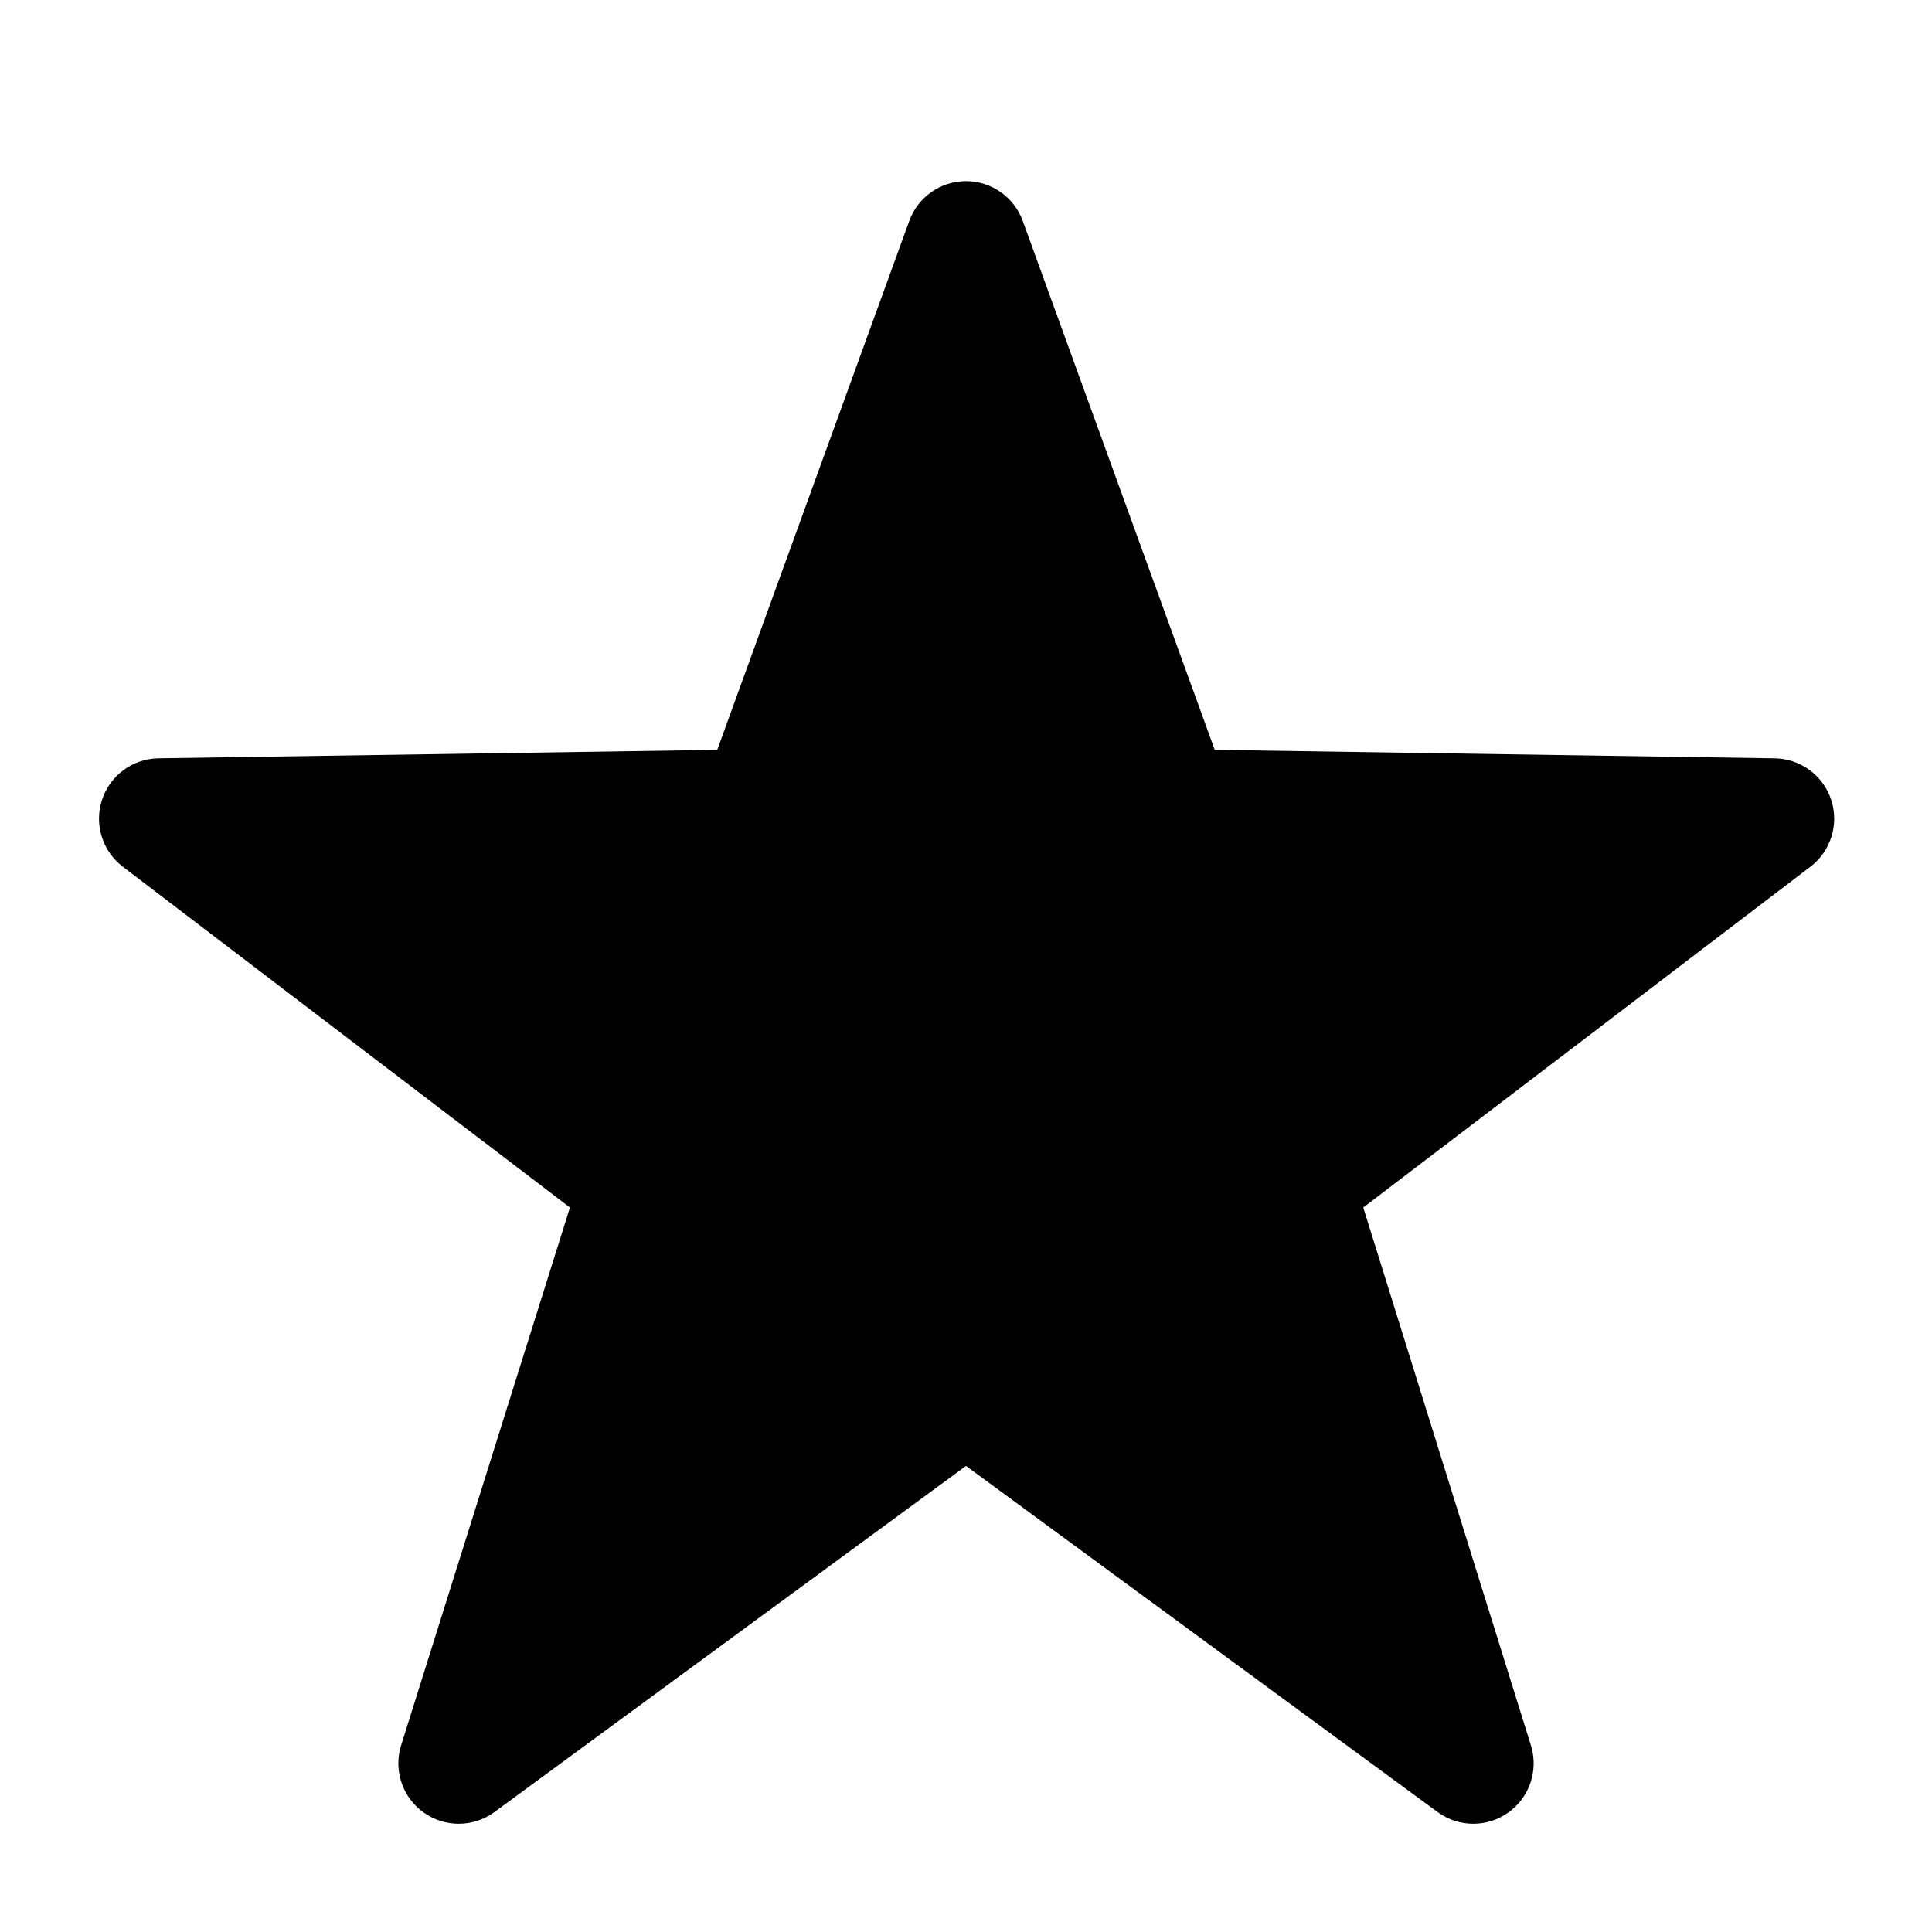
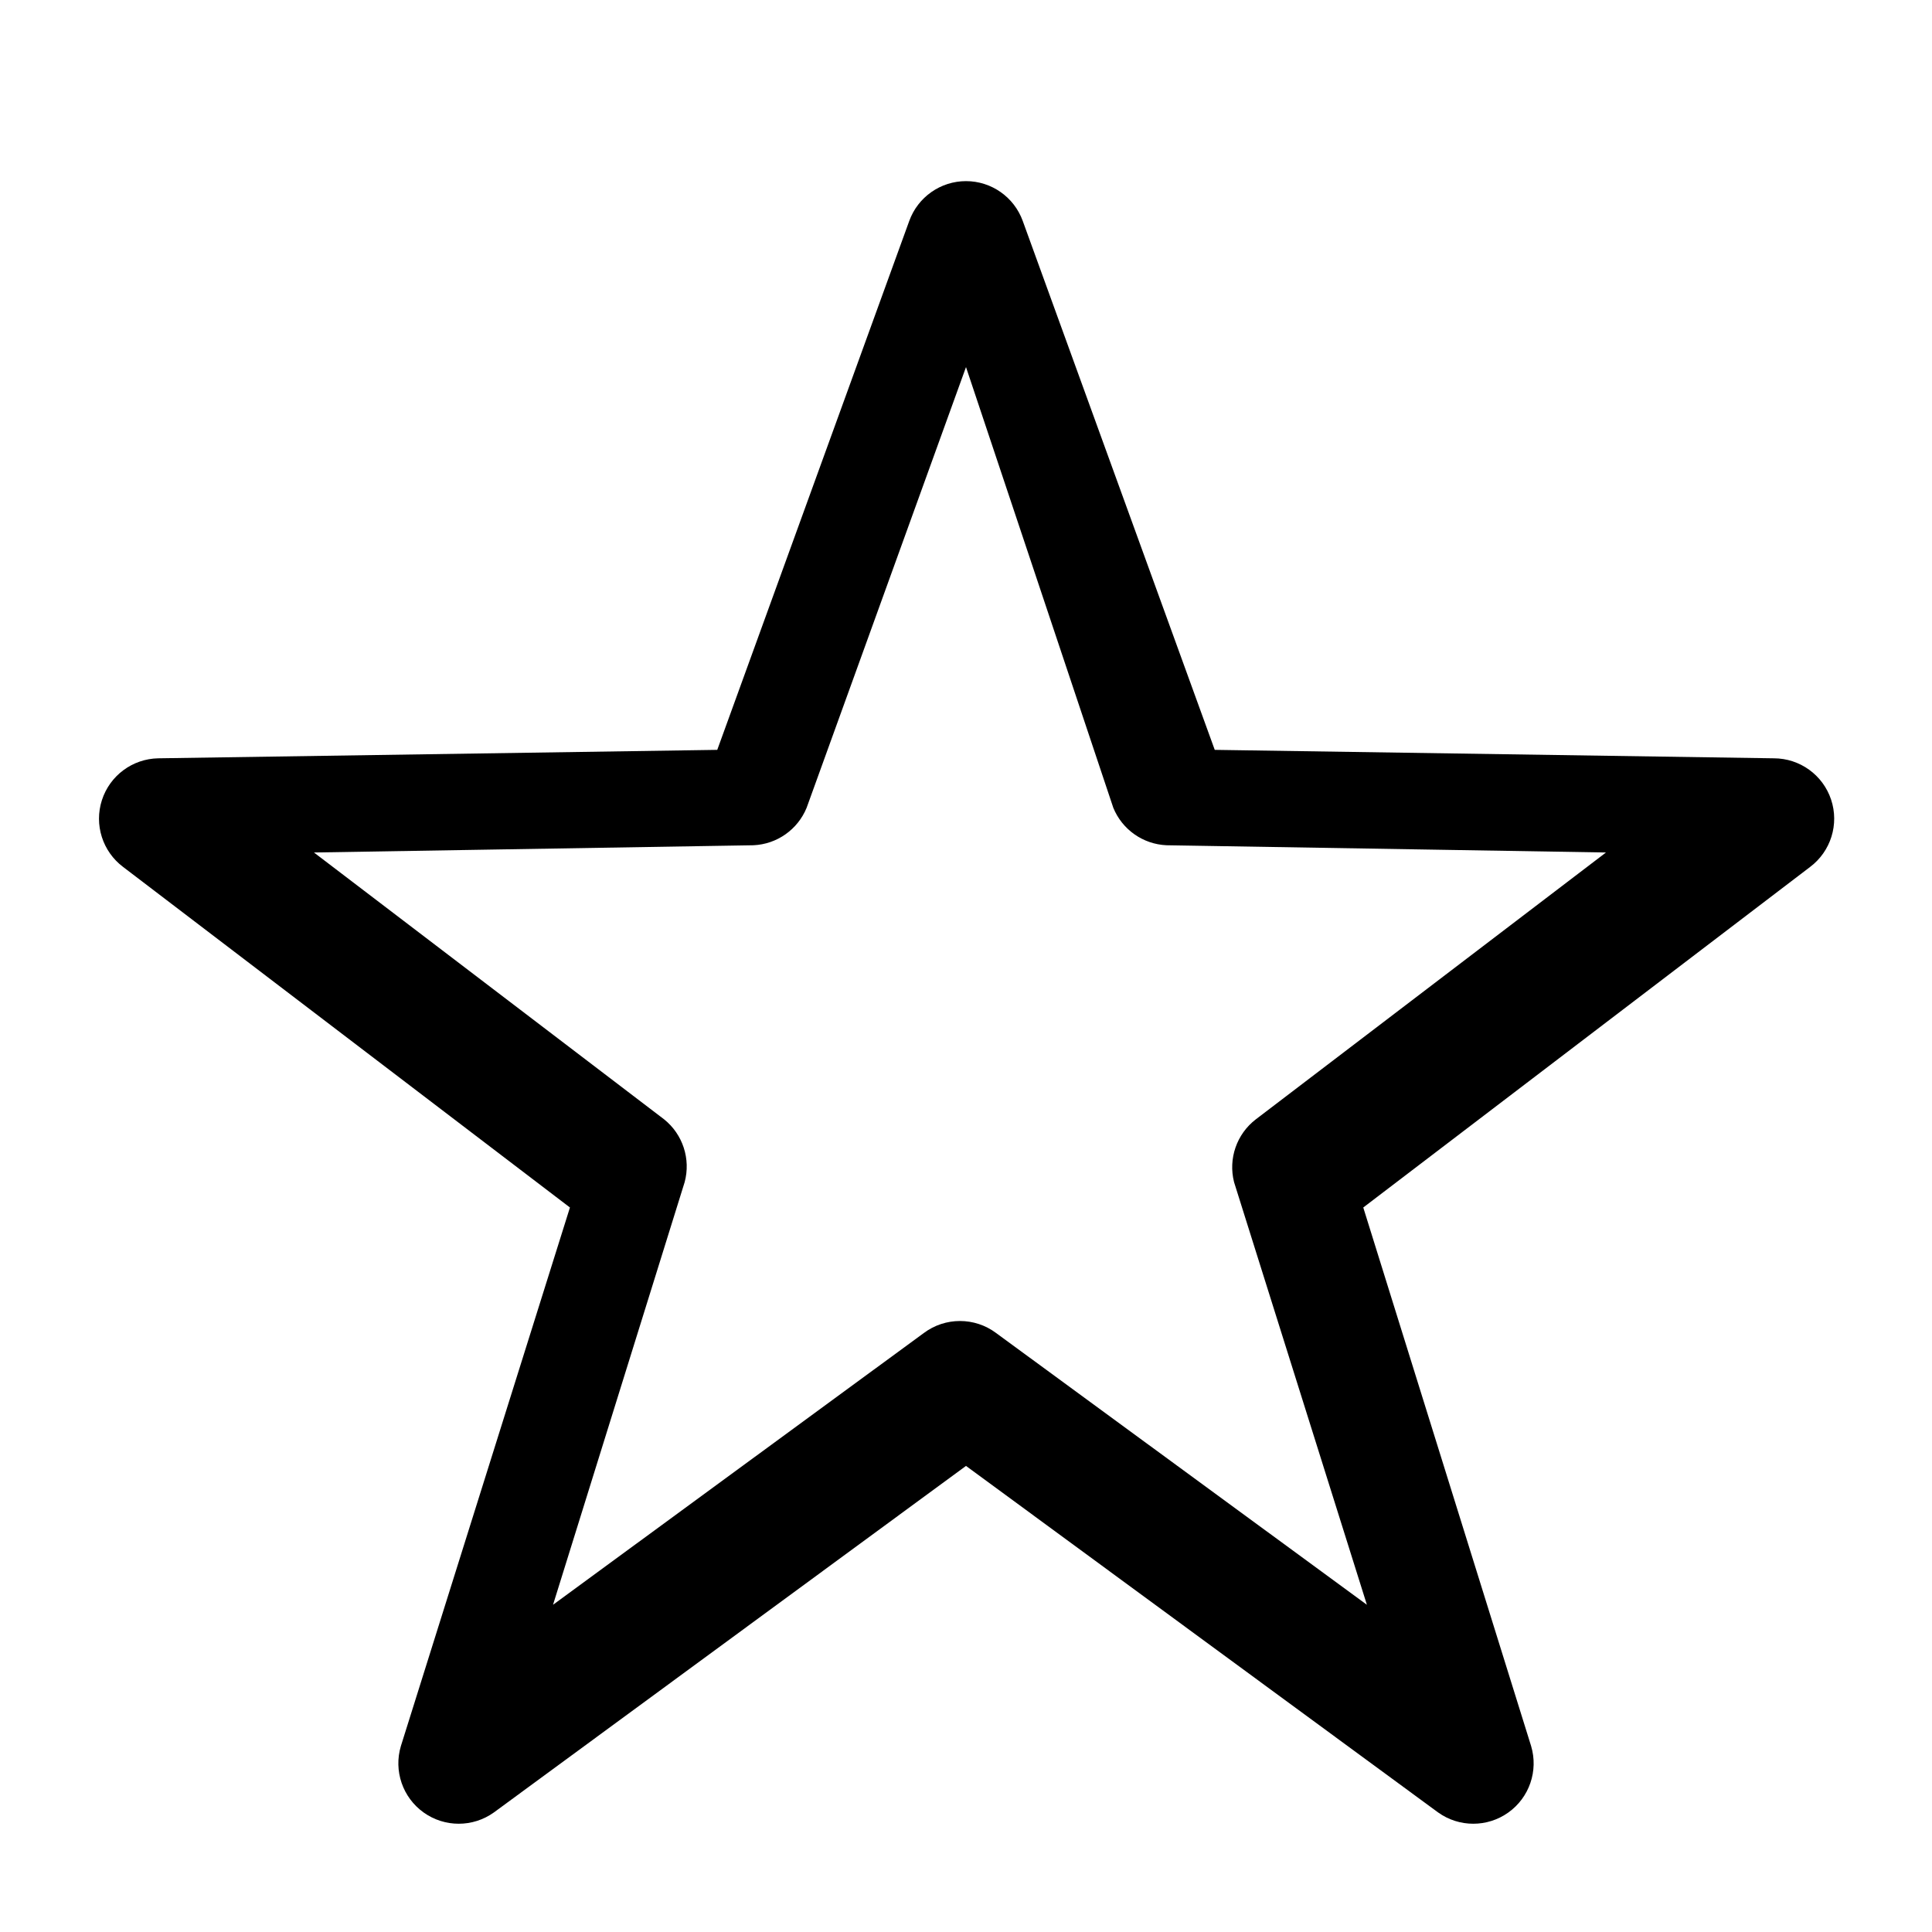
<svg xmlns="http://www.w3.org/2000/svg" viewBox="0 0 16 16" aria-hidden="true">
-   <path fill="currentColor" d="M8 1.5a.5.5 0 0 1 .47.33l1.59 4.38 4.63.07a.5.5 0 0 1 .3.9l-3.7 2.82 1.39 4.46a.5.5 0 0 1-.77.55L8 12.14l-3.91 2.87a.5.5 0 0 1-.77-.55l1.4-4.46-3.7-2.82a.5.5 0 0 1 .29-.9l4.63-.07 1.59-4.38A.5.5 0 0 1 8 1.5Z" />
+   <path fill="currentColor" d="M8 1.5a.5.5 0 0 1 .47.33l1.59 4.38 4.63.07a.5.5 0 0 1 .3.9l-3.7 2.82 1.39 4.46a.5.5 0 0 1-.77.55L8 12.14l-3.91 2.87a.5.5 0 0 1-.77-.55l1.4-4.46-3.7-2.82a.5.5 0 0 1 .29-.9l4.63-.07 1.59-4.38A.5.5 0 0 1 8 1.5Zm0 1.54L6.68 6.69a.5.5 0 0 1-.44.31l-3.64.06 2.9 2.21a.5.5 0 0 1 .17.52l-1.09 3.5 3.07-2.25a.5.5 0 0 1 .6 0l3.07 2.25-1.1-3.5a.5.5 0 0 1 .18-.52l2.9-2.21-3.64-.06a.5.5 0 0 1-.44-.31L8 3.04Z" />
</svg>
